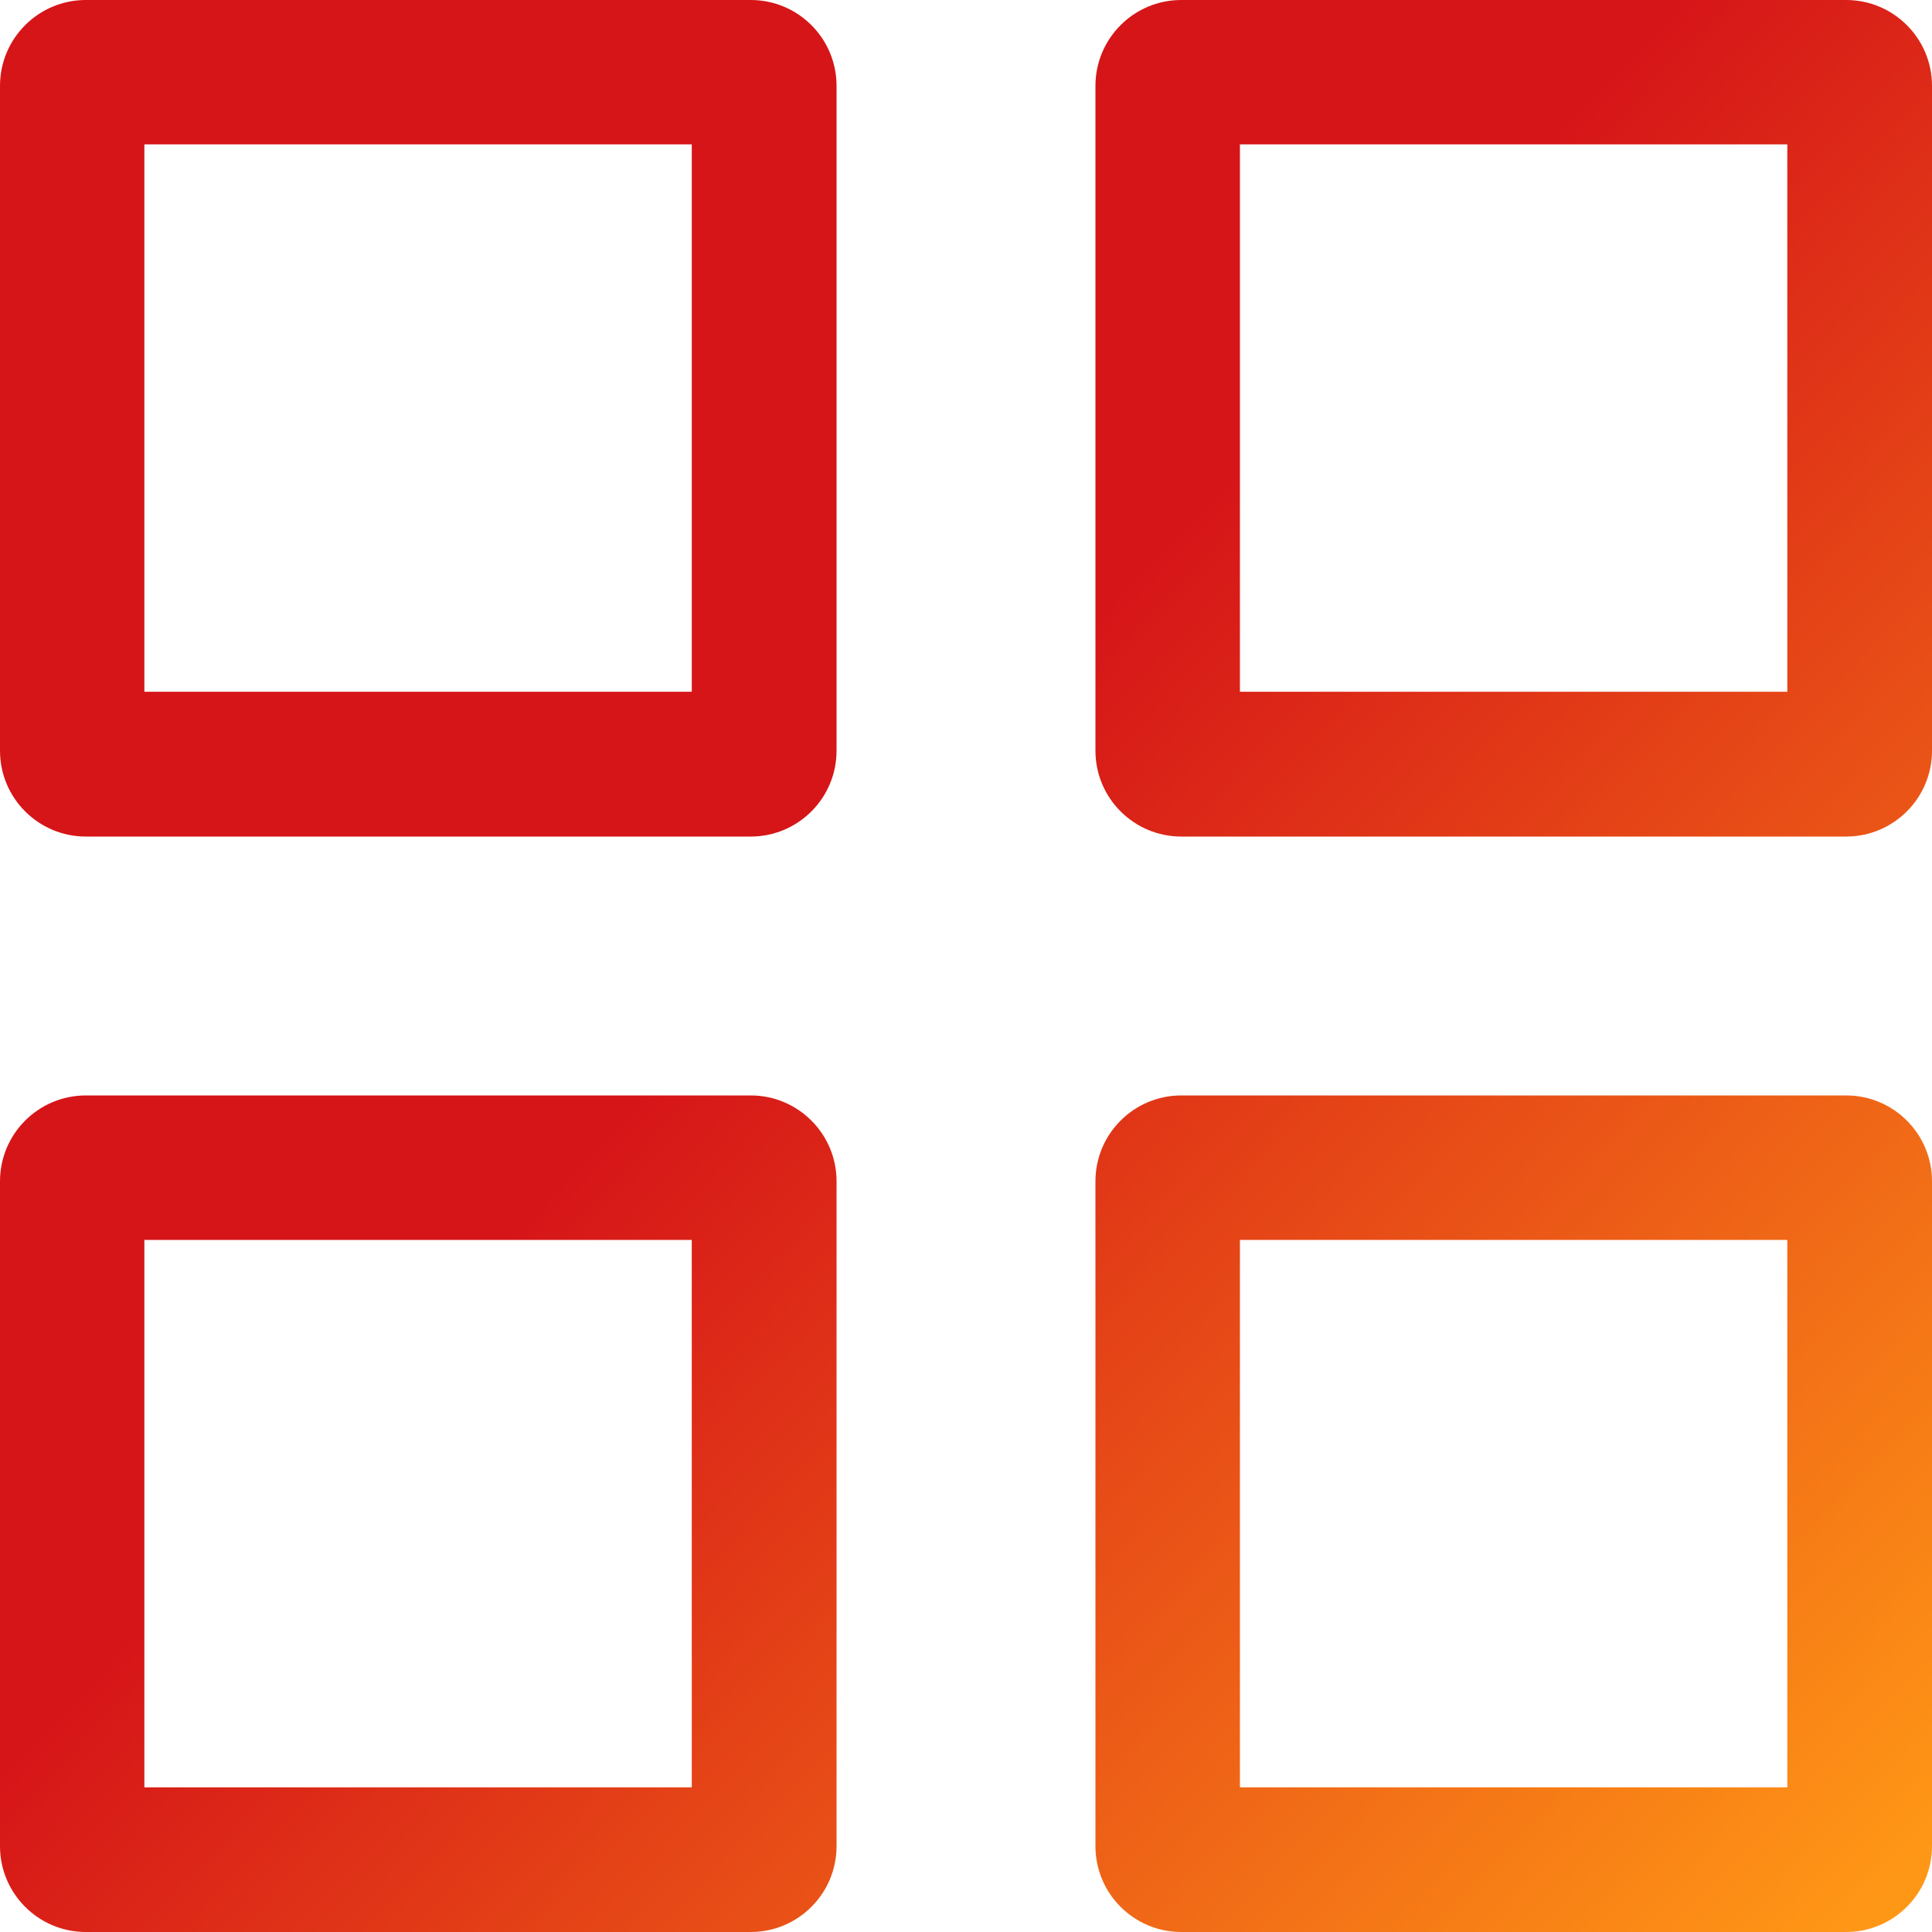
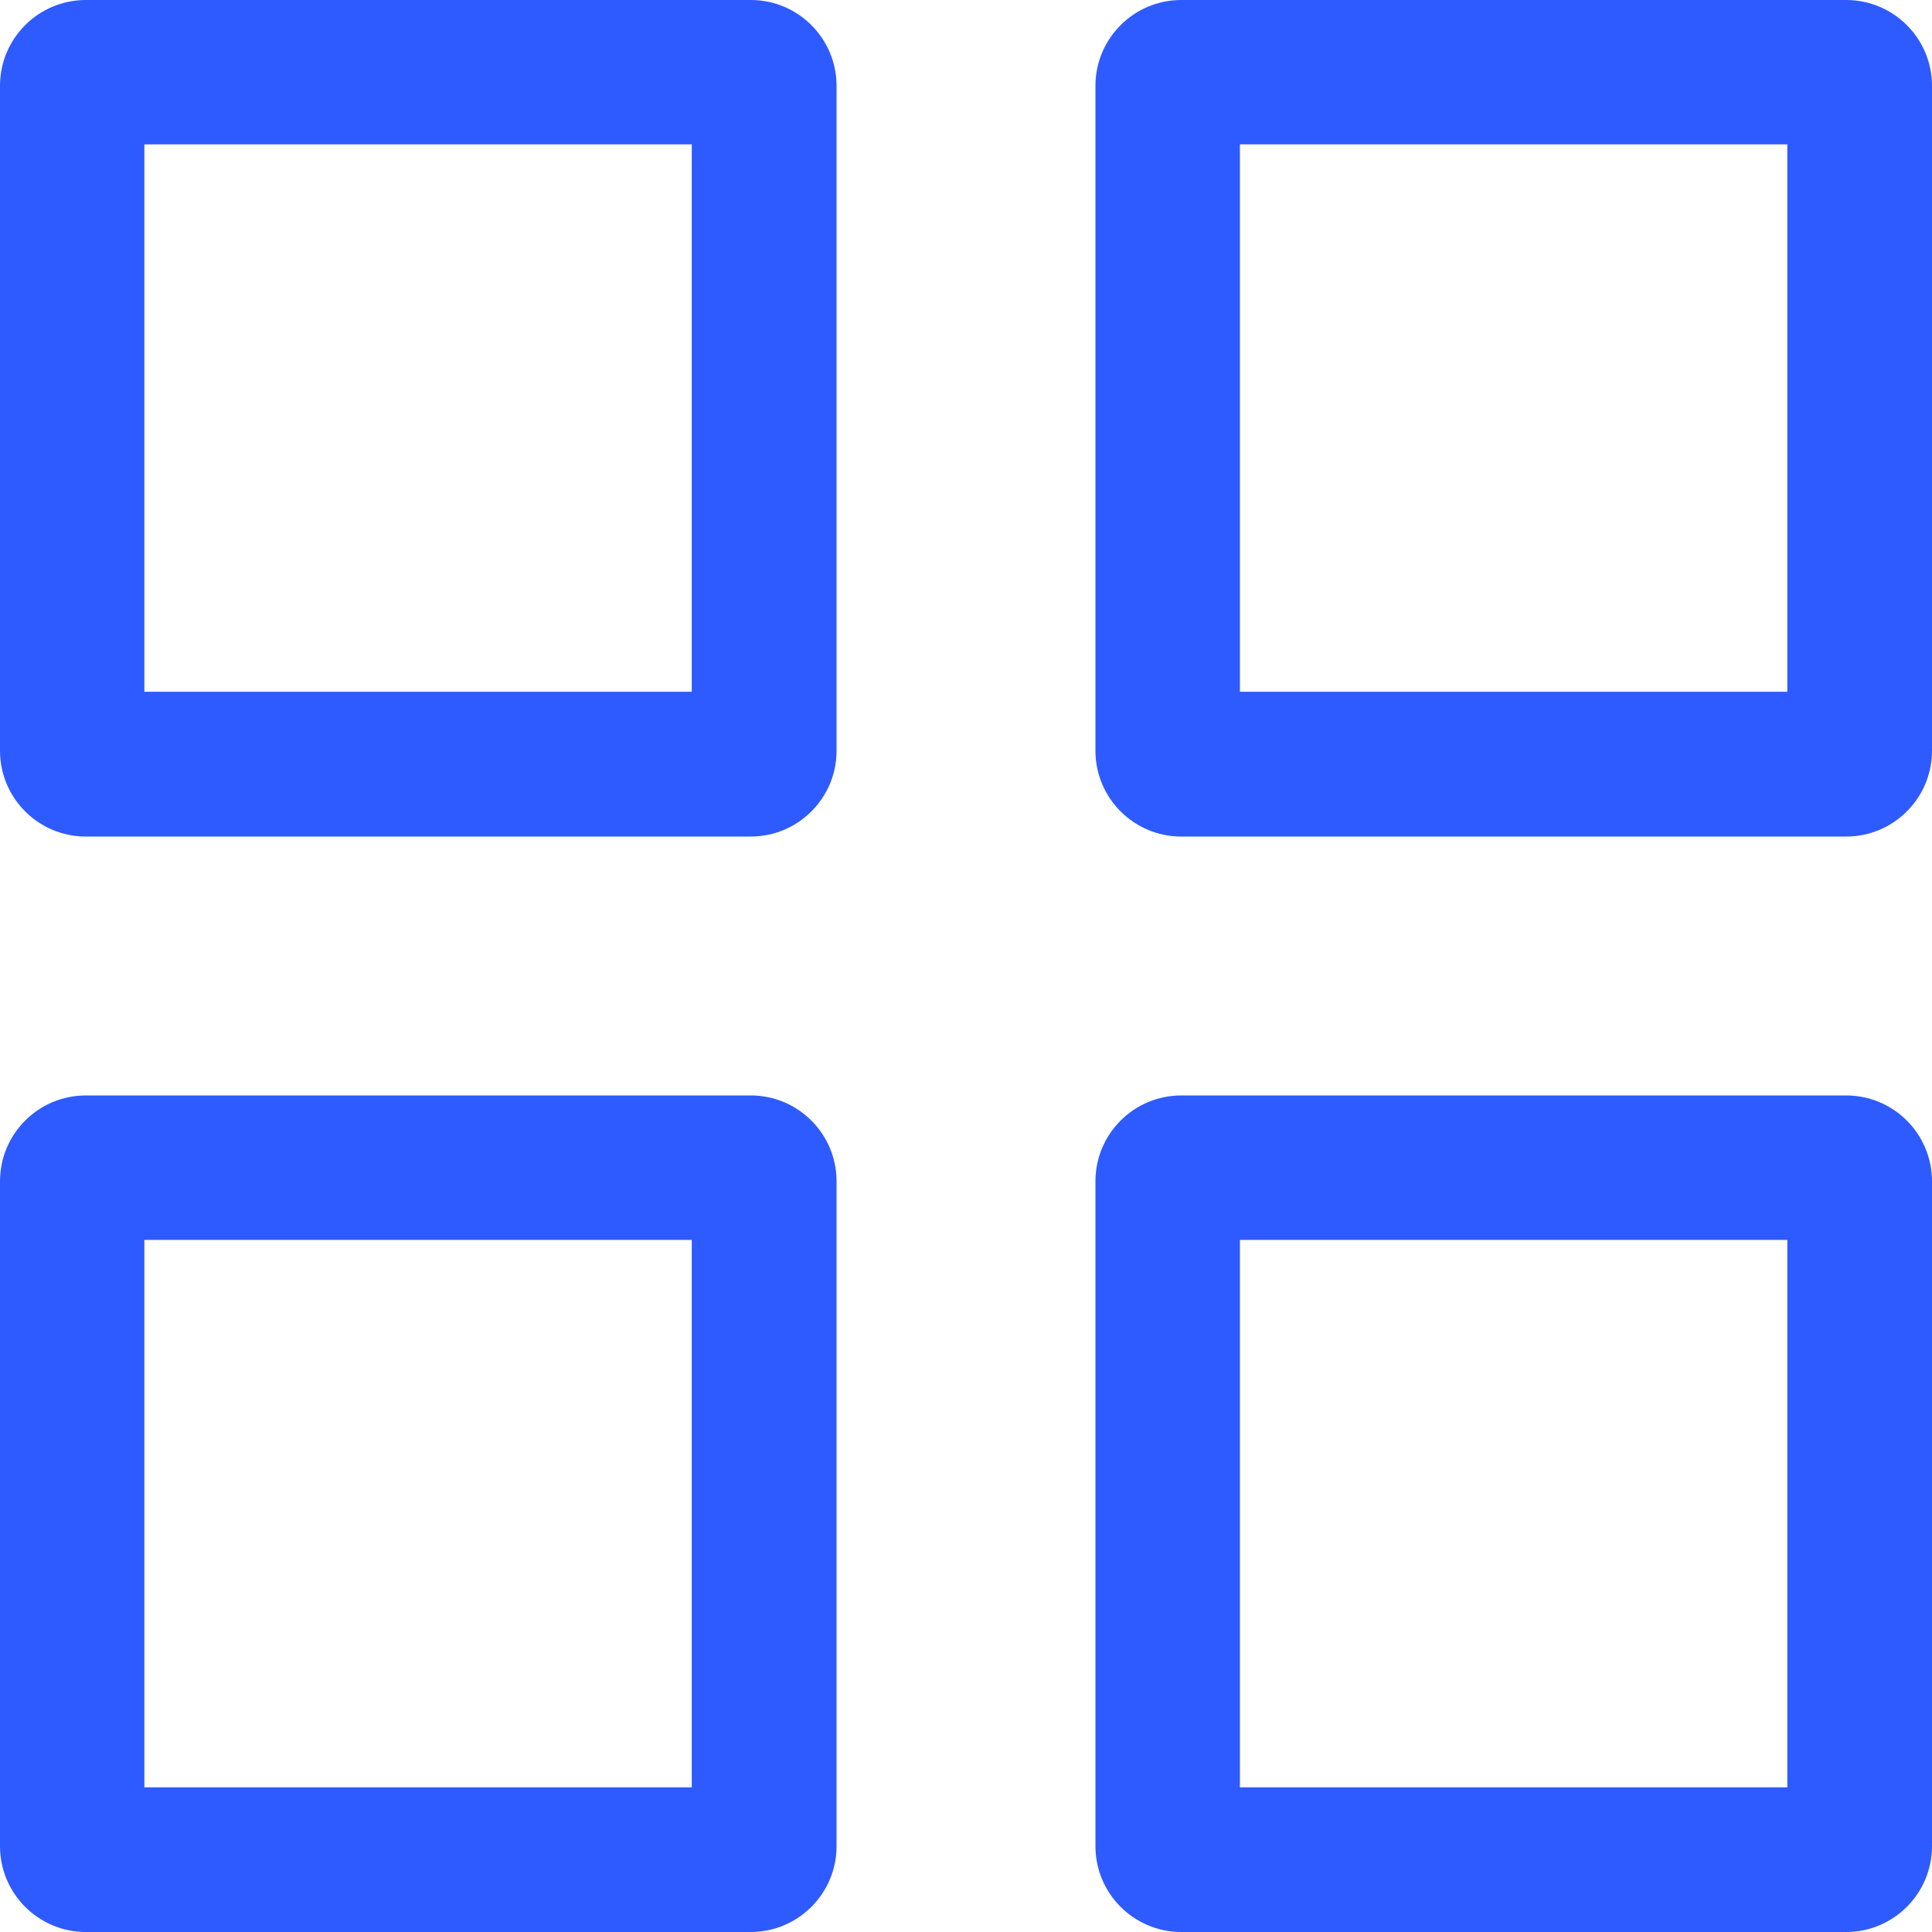
<svg xmlns="http://www.w3.org/2000/svg" width="18" height="18" viewBox="0 0 18 18">
  <defs>
-     <linearGradient id="linear-gradient" x2="1" y2="0.947" gradientUnits="objectBoundingBox">
-       <stop offset="0" stop-color="#d61518" />
-       <stop offset="0.459" stop-color="#d61518" />
-       <stop offset="1" stop-color="#ff9716" />
-     </linearGradient>
    <clipPath id="clip-path">
-       <path id="Combined_Shape" data-name="Combined Shape" d="M17.2,18H11.006a.8.8,0,0,1-.8-.8V11.006a.8.8,0,0,1,.8-.8H17.2a.8.8,0,0,1,.8.8V17.2A.8.8,0,0,1,17.2,18Zm-5.648-6.448v5.1h5.1v-5.1ZM6.994,18H.8a.8.8,0,0,1-.8-.8V11.006a.8.8,0,0,1,.8-.8H6.994a.8.8,0,0,1,.8.8V17.2A.8.8,0,0,1,6.994,18ZM1.345,11.552v5.1h5.1v-5.1ZM17.2,7.794H11.006a.8.8,0,0,1-.8-.8V.8a.8.8,0,0,1,.8-.8H17.2a.8.8,0,0,1,.8.8V6.994A.8.8,0,0,1,17.2,7.794ZM11.552,1.345v5.1h5.1v-5.1ZM6.994,7.794H.8a.8.8,0,0,1-.8-.8V.8A.8.8,0,0,1,.8,0H6.994a.8.8,0,0,1,.8.8V6.994A.8.8,0,0,1,6.994,7.794ZM1.345,1.345v5.1h5.1v-5.1Z" transform="translate(0)" fill="url(#linear-gradient)" />
+       <path id="Combined_Shape" data-name="Combined Shape" d="M17.2,18H11.006a.8.8,0,0,1-.8-.8V11.006a.8.8,0,0,1,.8-.8H17.2a.8.8,0,0,1,.8.8V17.2A.8.8,0,0,1,17.2,18Zm-5.648-6.448v5.1h5.1v-5.1ZM6.994,18H.8a.8.8,0,0,1-.8-.8V11.006a.8.8,0,0,1,.8-.8H6.994a.8.8,0,0,1,.8.8V17.2A.8.8,0,0,1,6.994,18ZM1.345,11.552v5.1h5.1v-5.1ZM17.2,7.794H11.006a.8.8,0,0,1-.8-.8V.8a.8.8,0,0,1,.8-.8H17.2a.8.8,0,0,1,.8.8V6.994A.8.8,0,0,1,17.2,7.794ZM11.552,1.345v5.1h5.1v-5.1ZM6.994,7.794H.8a.8.8,0,0,1-.8-.8V.8A.8.8,0,0,1,.8,0H6.994a.8.8,0,0,1,.8.8V6.994A.8.8,0,0,1,6.994,7.794ZM1.345,1.345v5.1h5.1v-5.1Z" transform="translate(0)" fill="#2e5bff" />
    </clipPath>
  </defs>
  <g id="nav_wdxq_hover" transform="translate(-2.3 -2.3)">
    <g id="组_5" data-name="组 5" transform="translate(2.3 2.3)">
-       <path id="Combined_Shape-2" data-name="Combined Shape" d="M17.2,18H11.006a.8.8,0,0,1-.8-.8V11.006a.8.8,0,0,1,.8-.8H17.2a.8.8,0,0,1,.8.8V17.2A.8.8,0,0,1,17.2,18Zm-5.648-6.448v5.1h5.1v-5.1ZM6.994,18H.8a.8.8,0,0,1-.8-.8V11.006a.8.8,0,0,1,.8-.8H6.994a.8.8,0,0,1,.8.8V17.2A.8.8,0,0,1,6.994,18ZM1.345,11.552v5.1h5.1v-5.1ZM17.2,7.794H11.006a.8.8,0,0,1-.8-.8V.8a.8.8,0,0,1,.8-.8H17.2a.8.8,0,0,1,.8.8V6.994A.8.8,0,0,1,17.2,7.794ZM11.552,1.345v5.1h5.1v-5.1ZM6.994,7.794H.8a.8.8,0,0,1-.8-.8V.8A.8.8,0,0,1,.8,0H6.994a.8.8,0,0,1,.8.8V6.994A.8.8,0,0,1,6.994,7.794ZM1.345,1.345v5.1h5.1v-5.1Z" transform="translate(0 0)" fill="url(#linear-gradient)" />
+       <path id="Combined_Shape-2" data-name="Combined Shape" d="M17.2,18H11.006a.8.8,0,0,1-.8-.8V11.006a.8.8,0,0,1,.8-.8H17.2a.8.8,0,0,1,.8.8V17.2A.8.8,0,0,1,17.2,18Zm-5.648-6.448v5.1h5.1v-5.1ZM6.994,18H.8a.8.8,0,0,1-.8-.8V11.006a.8.8,0,0,1,.8-.8H6.994a.8.8,0,0,1,.8.8V17.2A.8.8,0,0,1,6.994,18ZM1.345,11.552v5.1h5.1v-5.1ZM17.2,7.794H11.006a.8.8,0,0,1-.8-.8V.8a.8.8,0,0,1,.8-.8H17.2a.8.8,0,0,1,.8.8V6.994A.8.8,0,0,1,17.2,7.794ZM11.552,1.345v5.1h5.1v-5.1ZM6.994,7.794H.8a.8.8,0,0,1-.8-.8V.8A.8.8,0,0,1,.8,0H6.994a.8.8,0,0,1,.8.8V6.994A.8.8,0,0,1,6.994,7.794ZM1.345,1.345v5.1h5.1v-5.1Z" transform="translate(0 0)" fill="#2e5bff" />
    </g>
  </g>
</svg>
